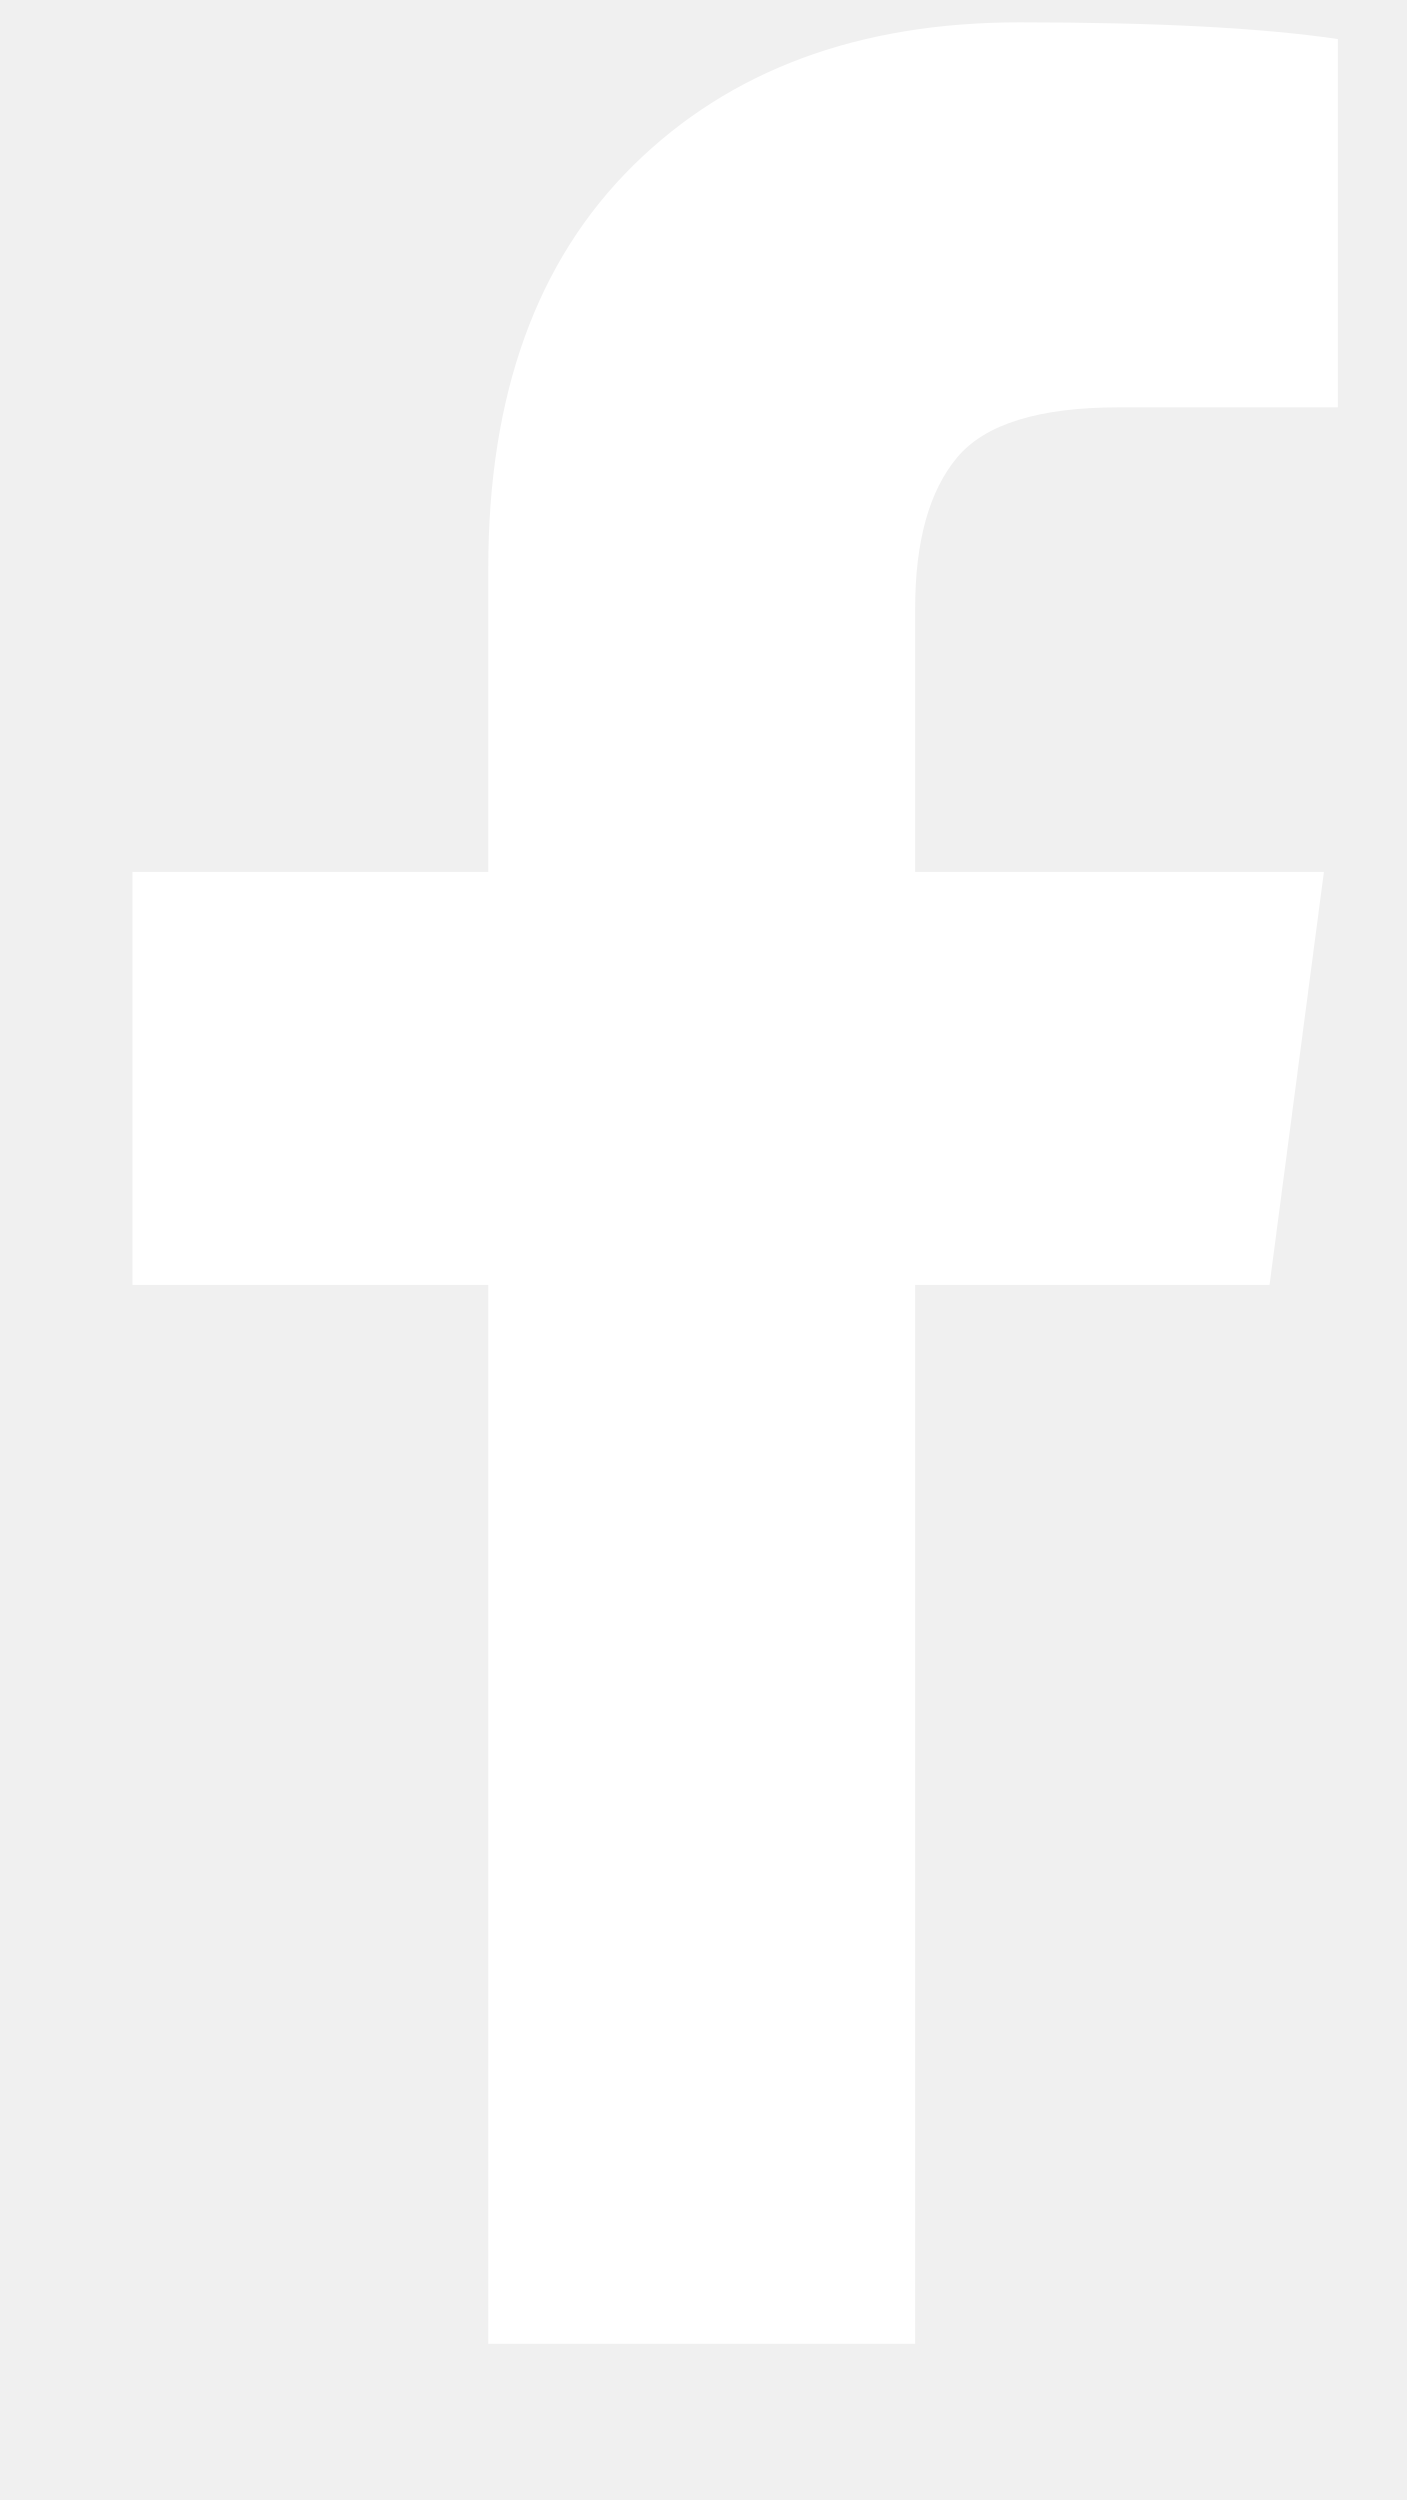
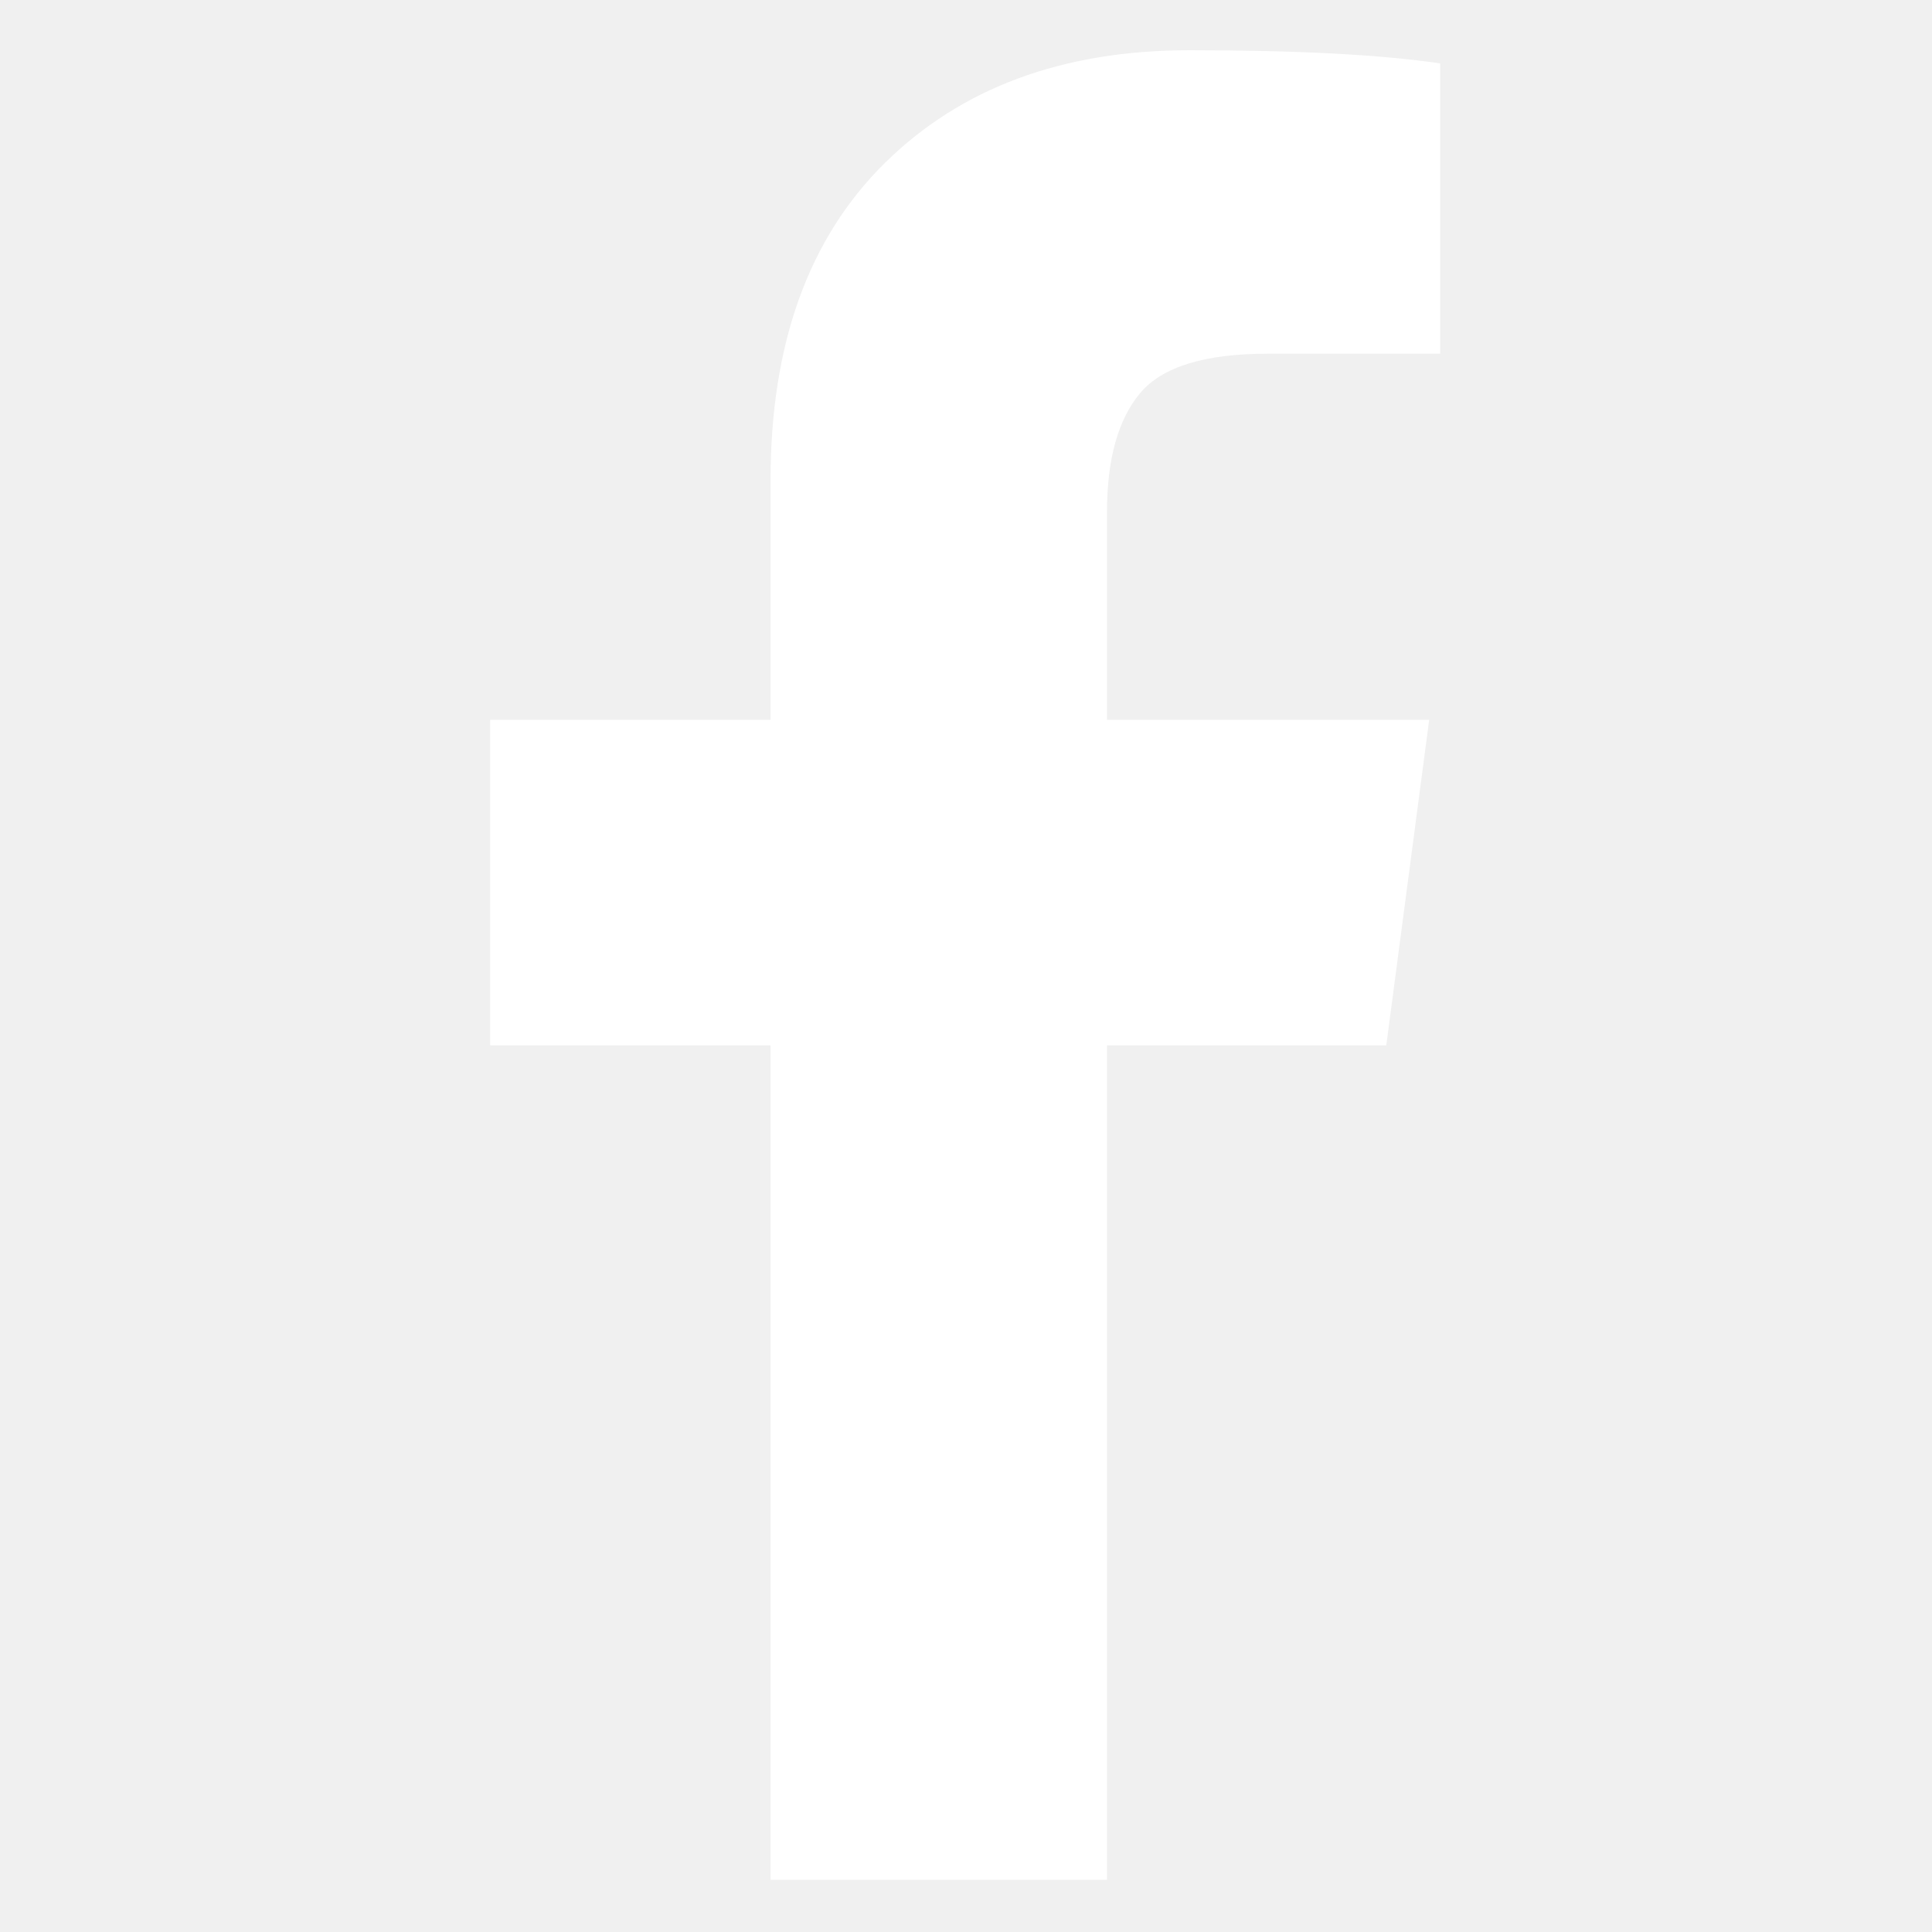
- <svg xmlns="http://www.w3.org/2000/svg" viewBox="0 0 18 32">
-   <path fill="#fff" d="M17.125 0.5v4.714h-2.804q-1.536 0-2.071 0.643t-0.536 1.929v3.375h5.232l-0.696 5.286h-4.536v13.554h-5.464v-13.554h-4.554v-5.286h4.554v-3.893q0-3.321 1.857-5.152t4.946-1.83q2.625 0 4.071 0.214z" />
+ <svg xmlns="http://www.w3.org/2000/svg" viewBox="0 0 500 500">
+   <path fill="#fff" d="M372.715 16.415V91.54H328.04c-16.315 0-27.32 3.414-33.01 10.243-5.69 6.83-8.537 17.074-8.537 30.733v53.782h83.377l-11.098 84.23h-72.28v215.984h-87.075V270.53h-72.563v-84.232h72.563v-62.034c0-35.286 9.865-62.652 29.595-82.096C248.742 22.723 275.016 13 307.835 13c27.887 0 49.514 1.138 64.88 3.415z" />
</svg>
